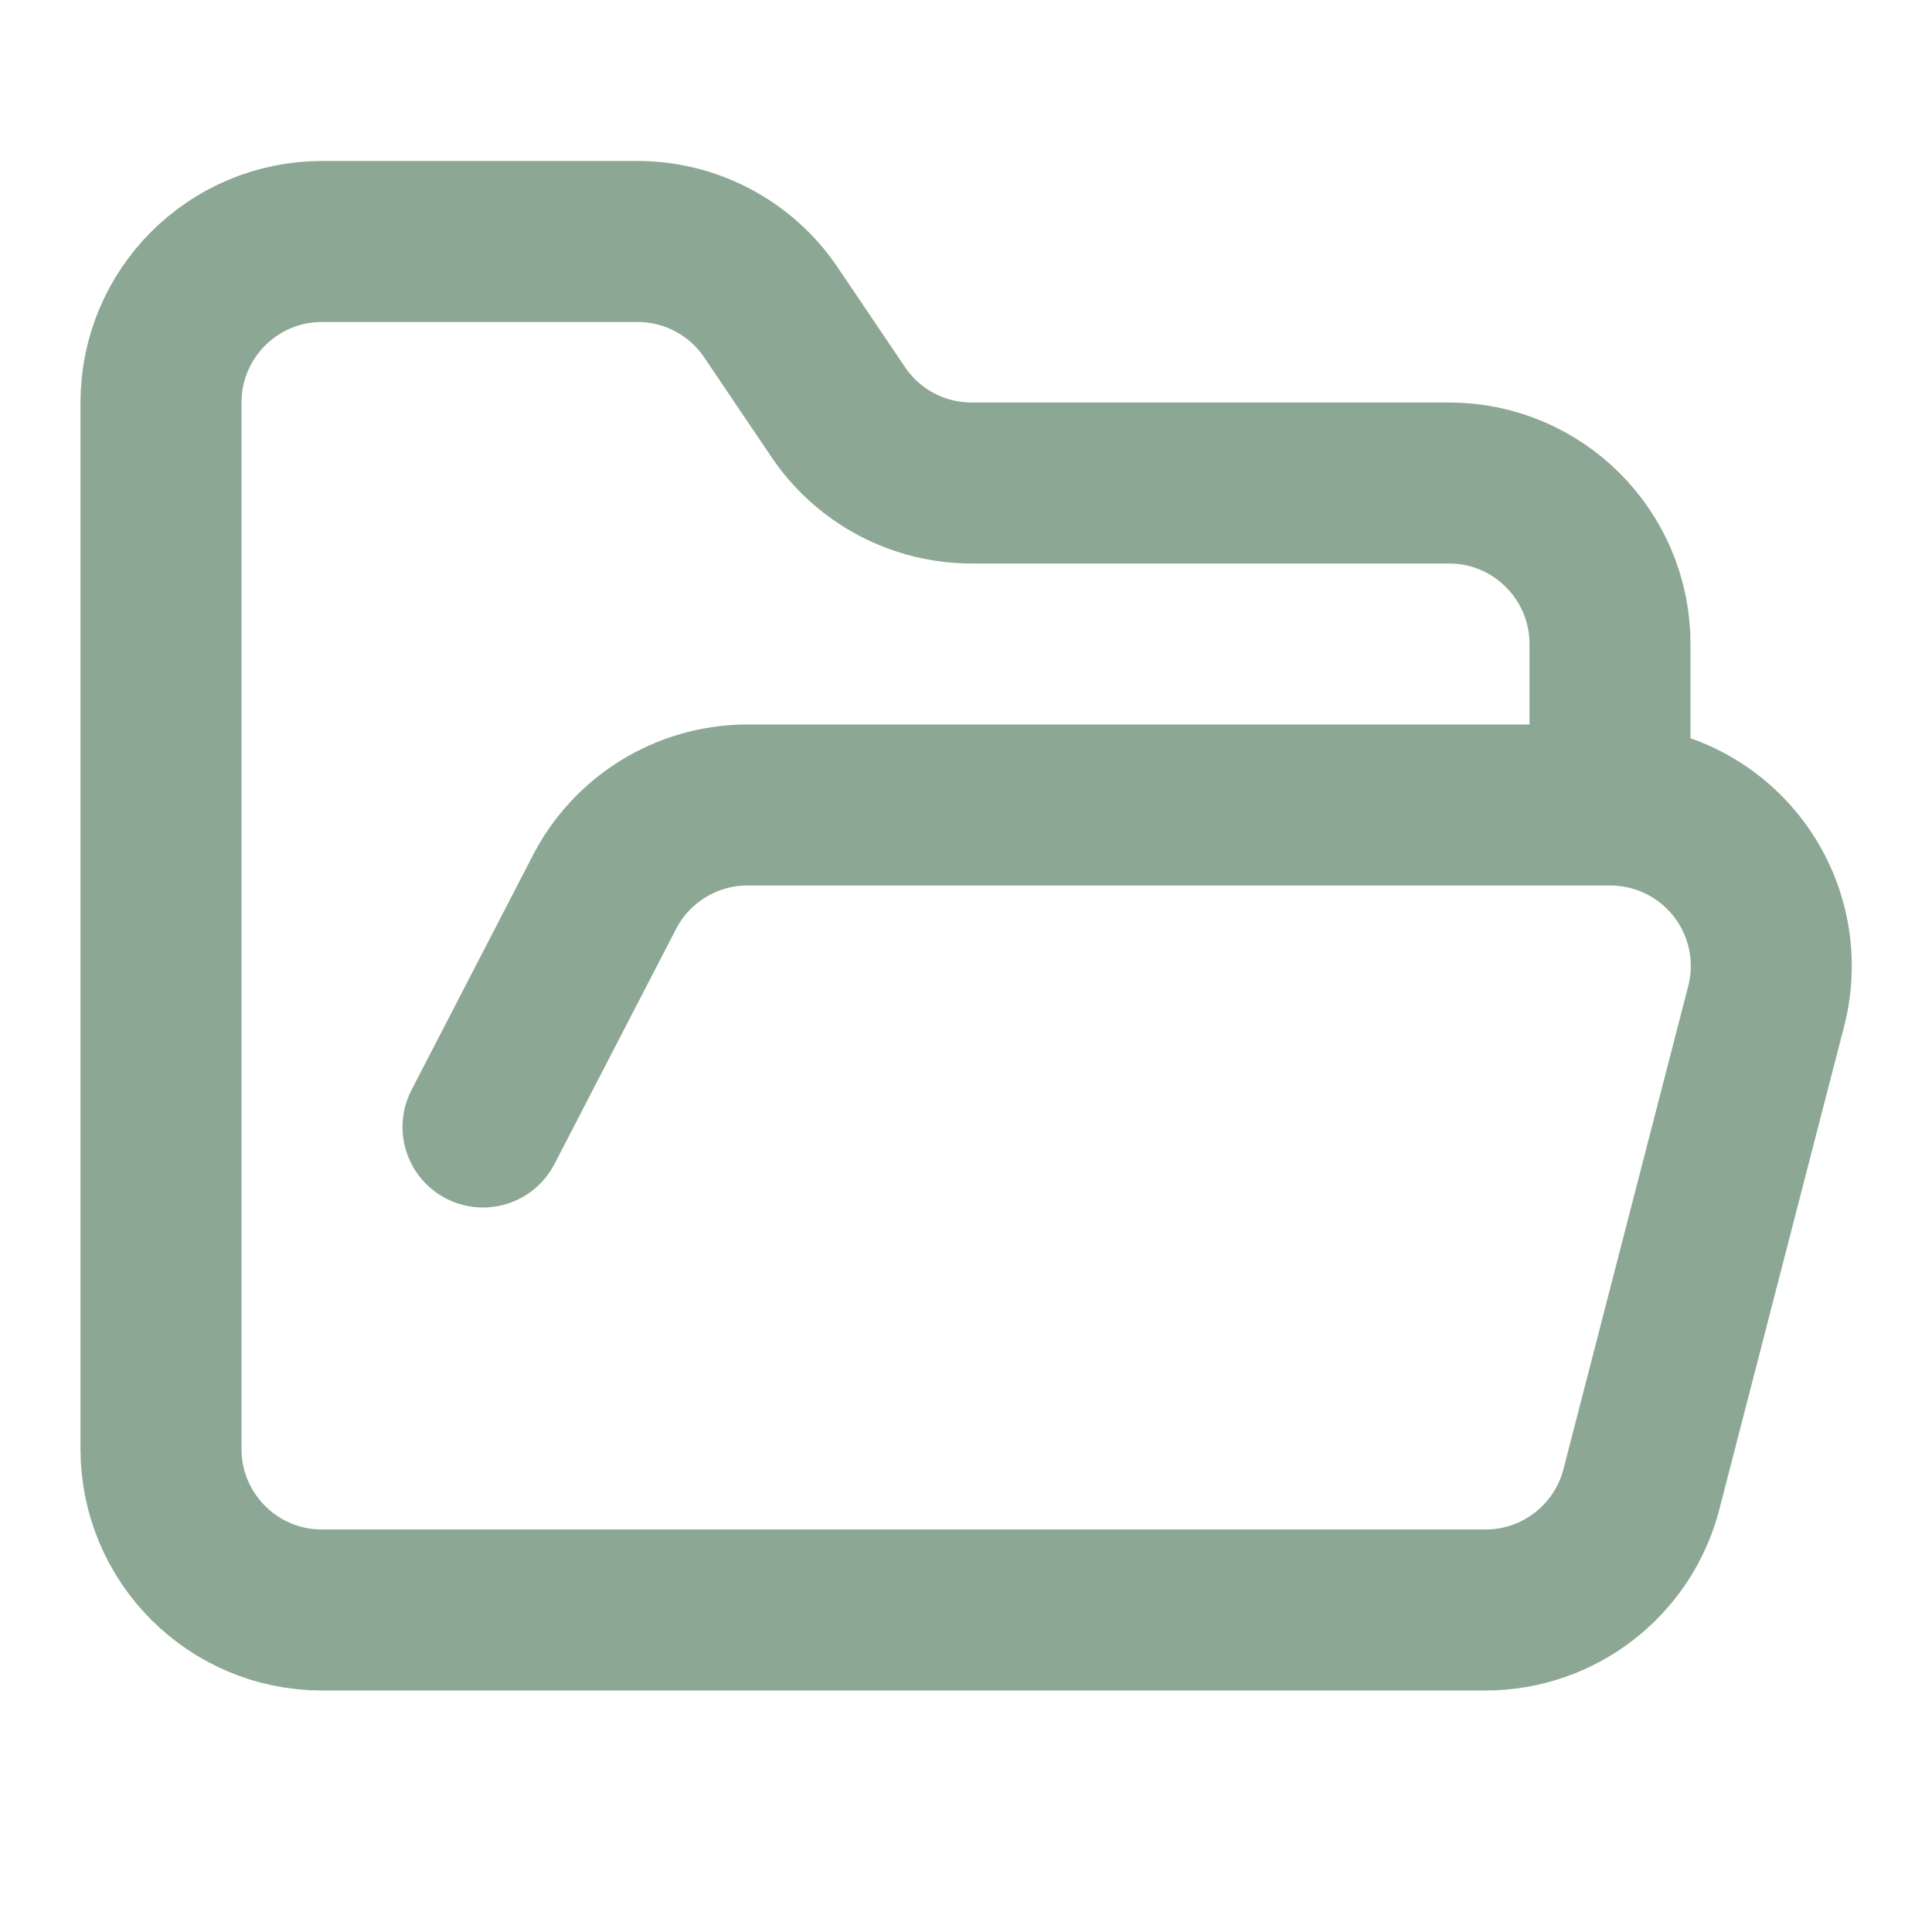
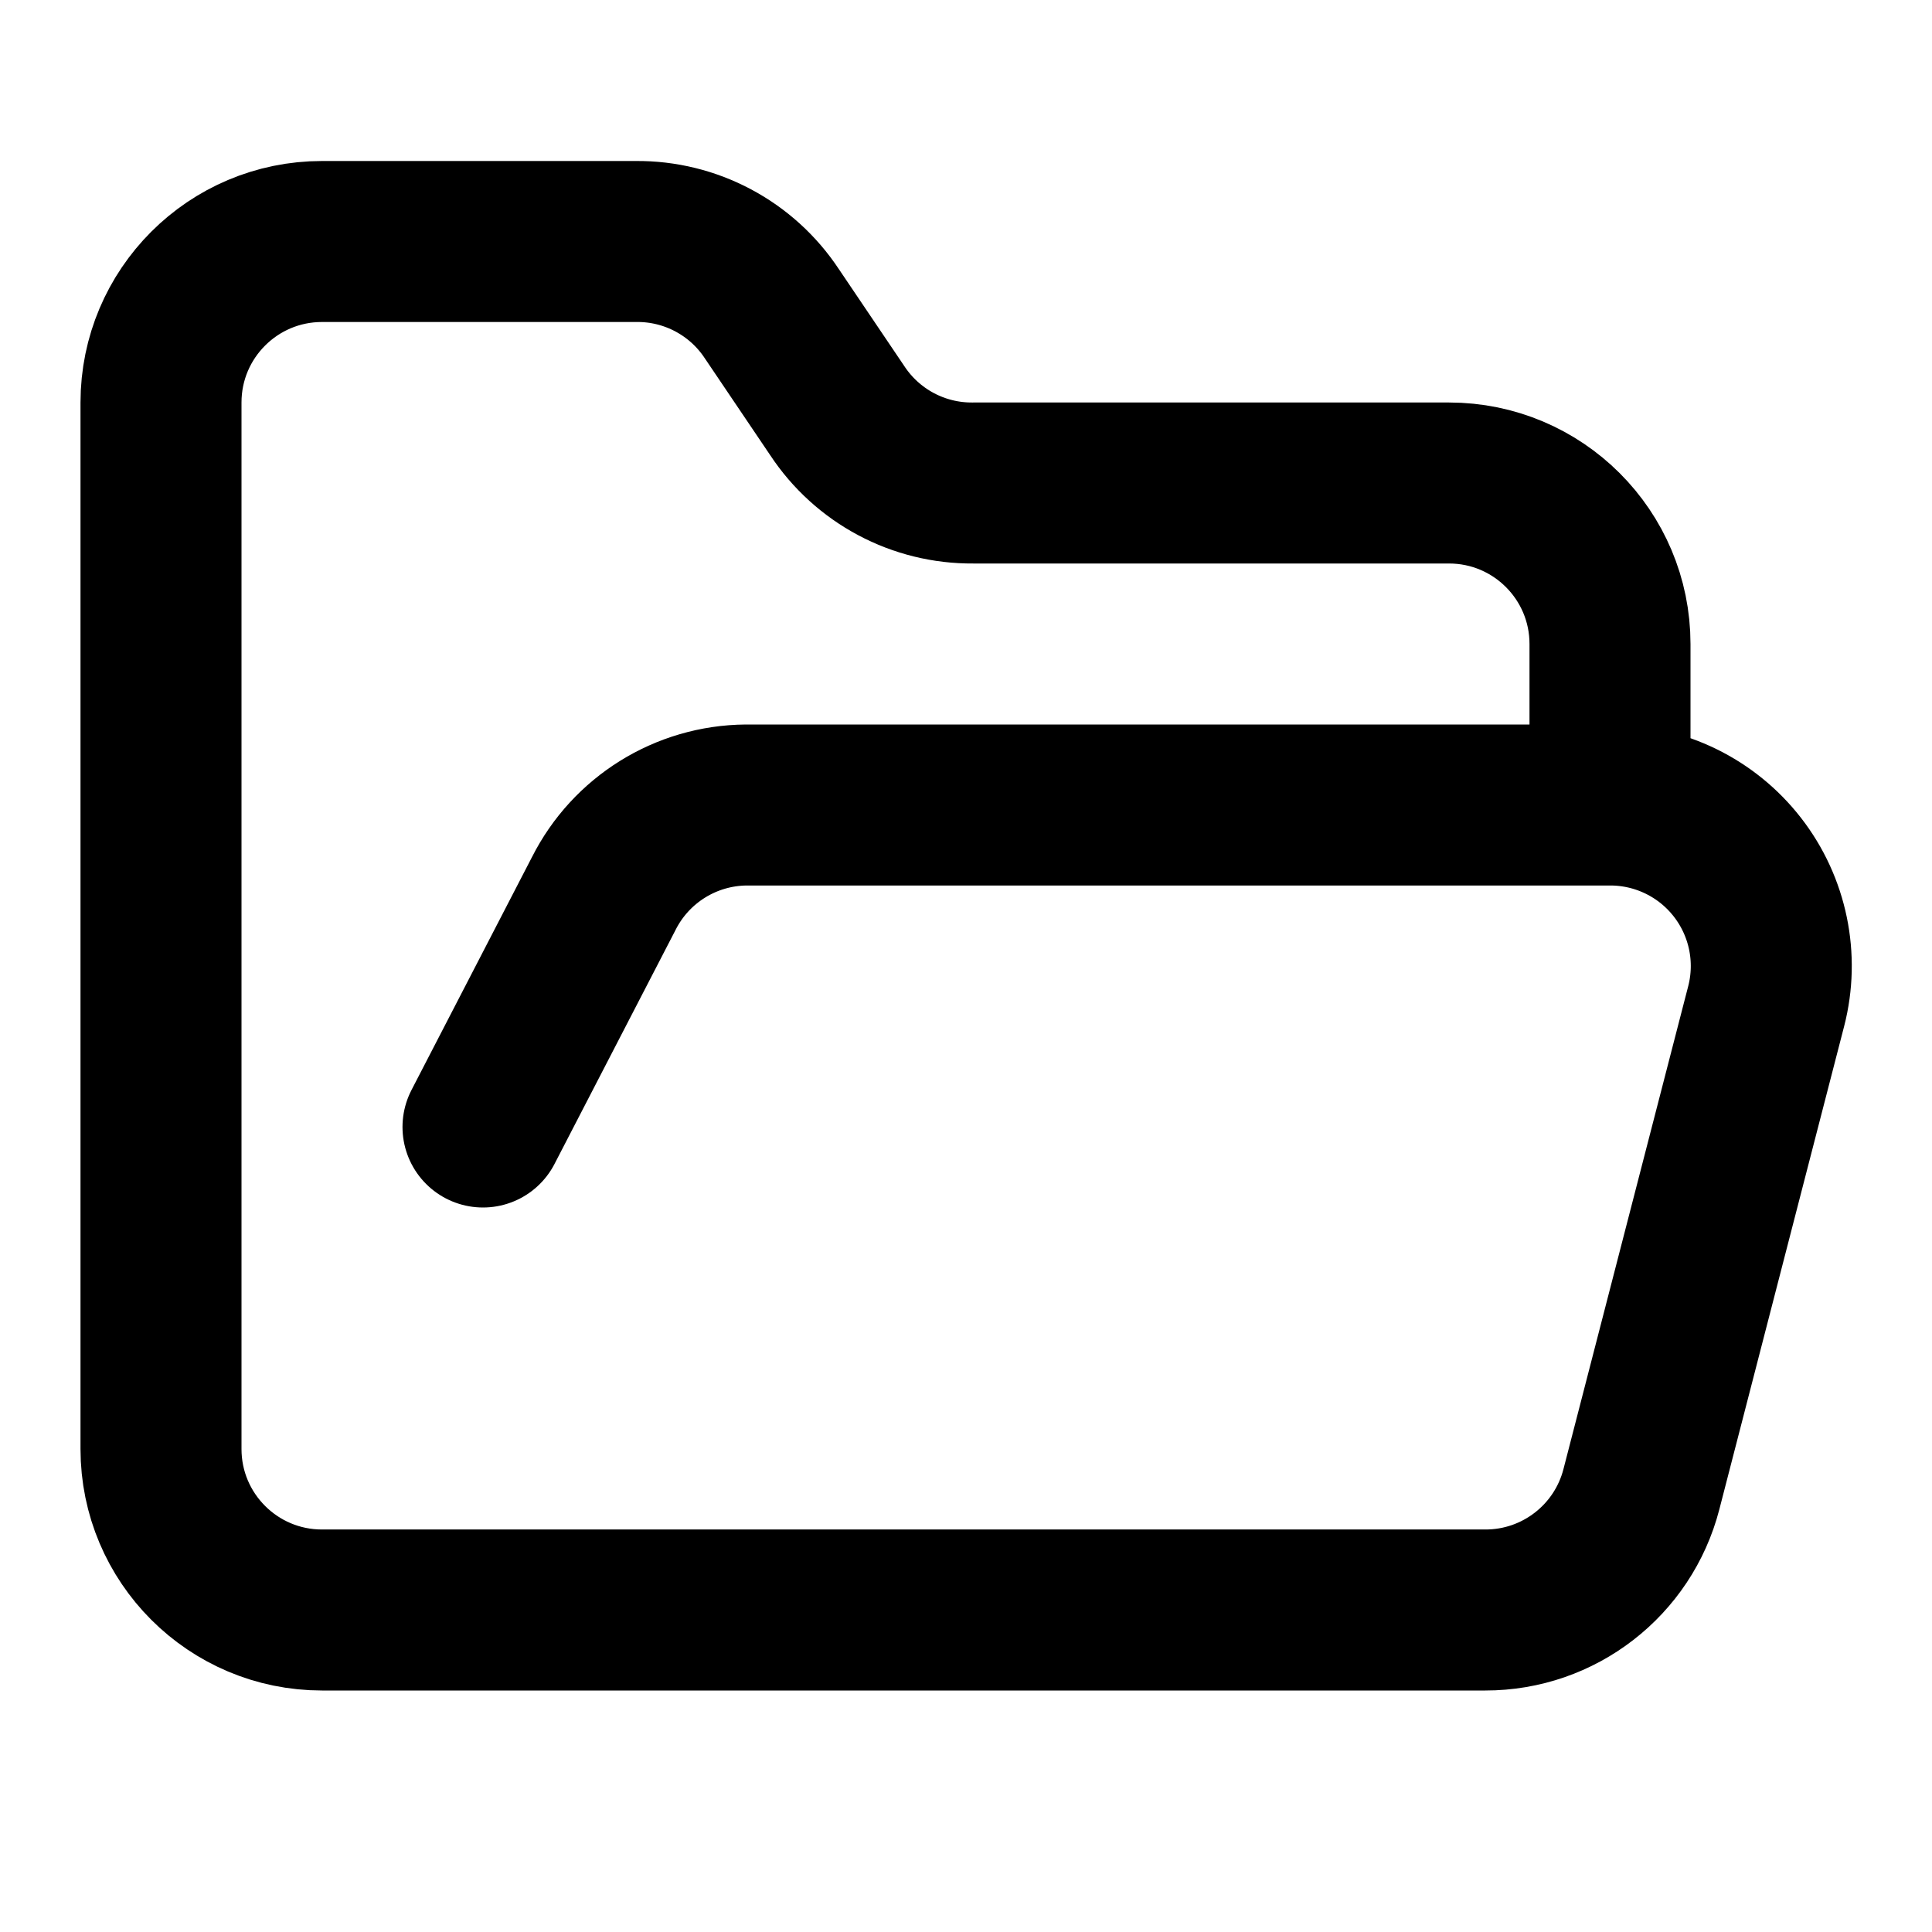
- <svg xmlns="http://www.w3.org/2000/svg" viewBox="0 0 24 24" fill="none" stroke="#8ca894" stroke-width="2" stroke-linecap="round" stroke-linejoin="round">
+ <svg xmlns="http://www.w3.org/2000/svg" viewBox="0 0 24 24" fill="none" stroke="currentColor" stroke-width="2" stroke-linecap="round" stroke-linejoin="round">
  <path d="m6 14 1.5-2.9A2 2 0 0 1 9.27 10H20a2 2 0 0 1 1.94 2.5l-1.55 6A2 2 0 0 1 18.45 20H4a2 2 0 0 1-2-2V5a2 2 0 0 1 2-2h3.9a2 2 0 0 1 1.69.9l.81 1.2a2 2 0 0 0 1.69.9H18a2 2 0 0 1 2 2v2" />
</svg>
